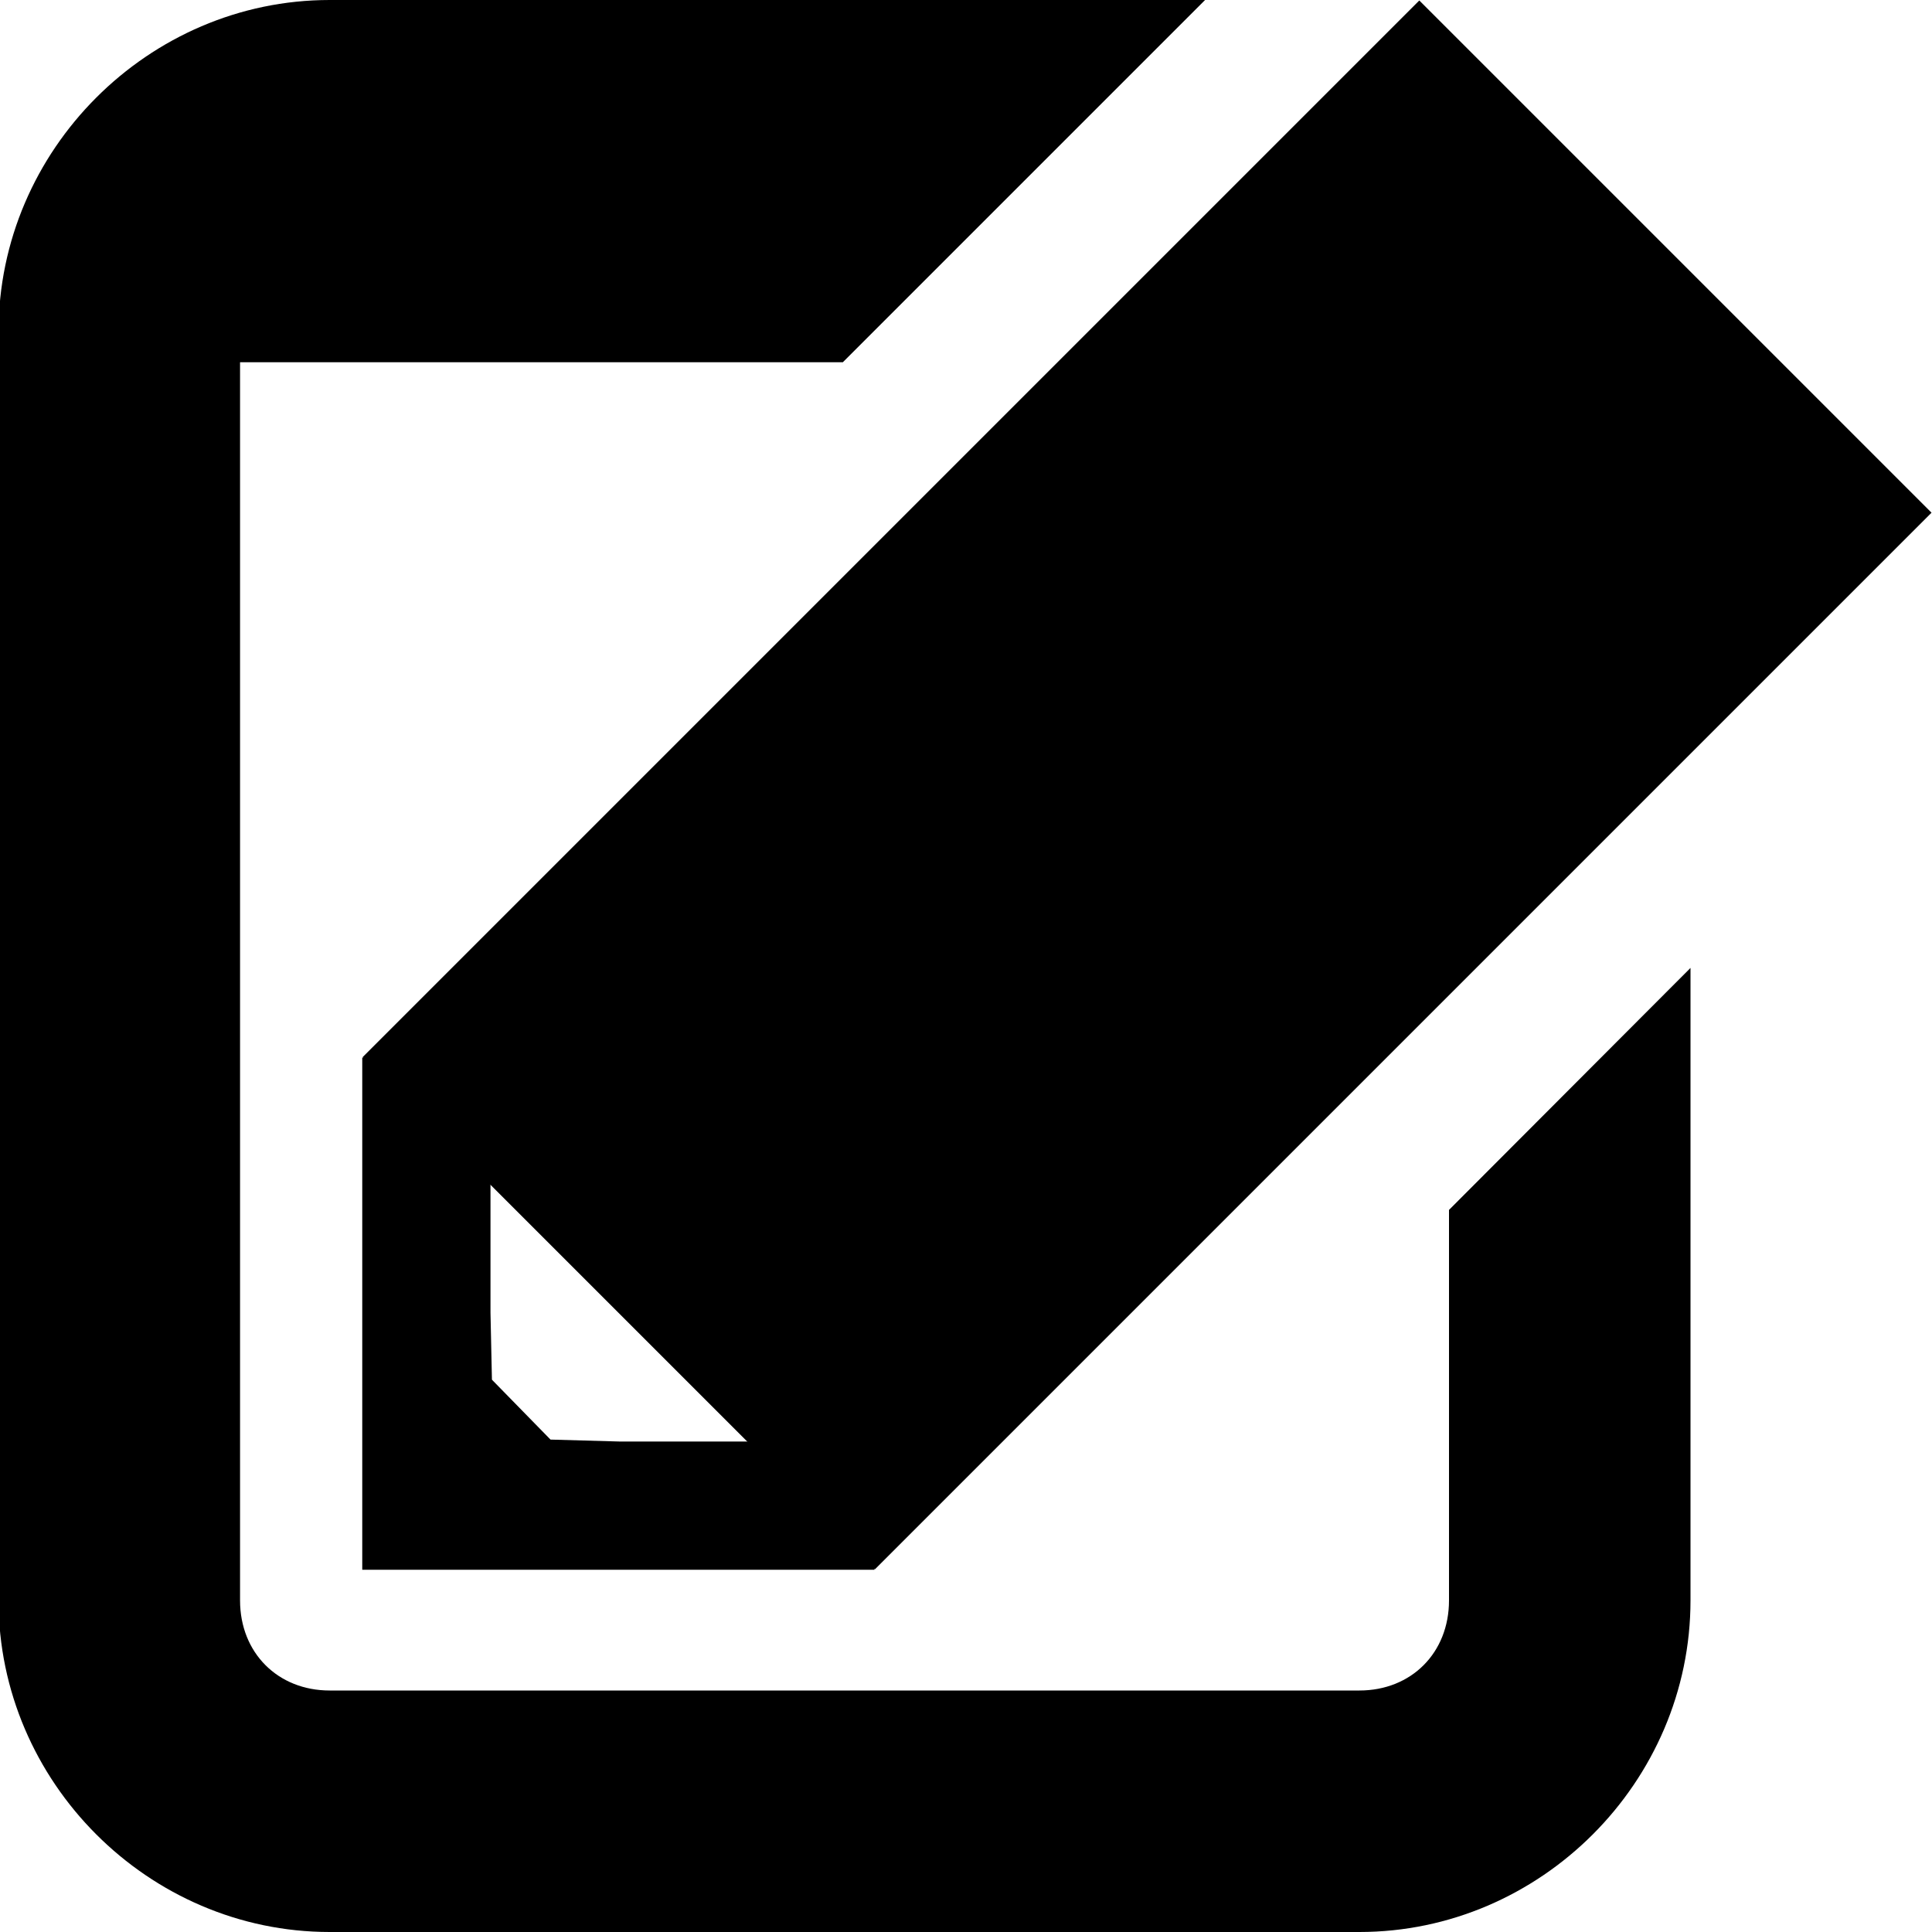
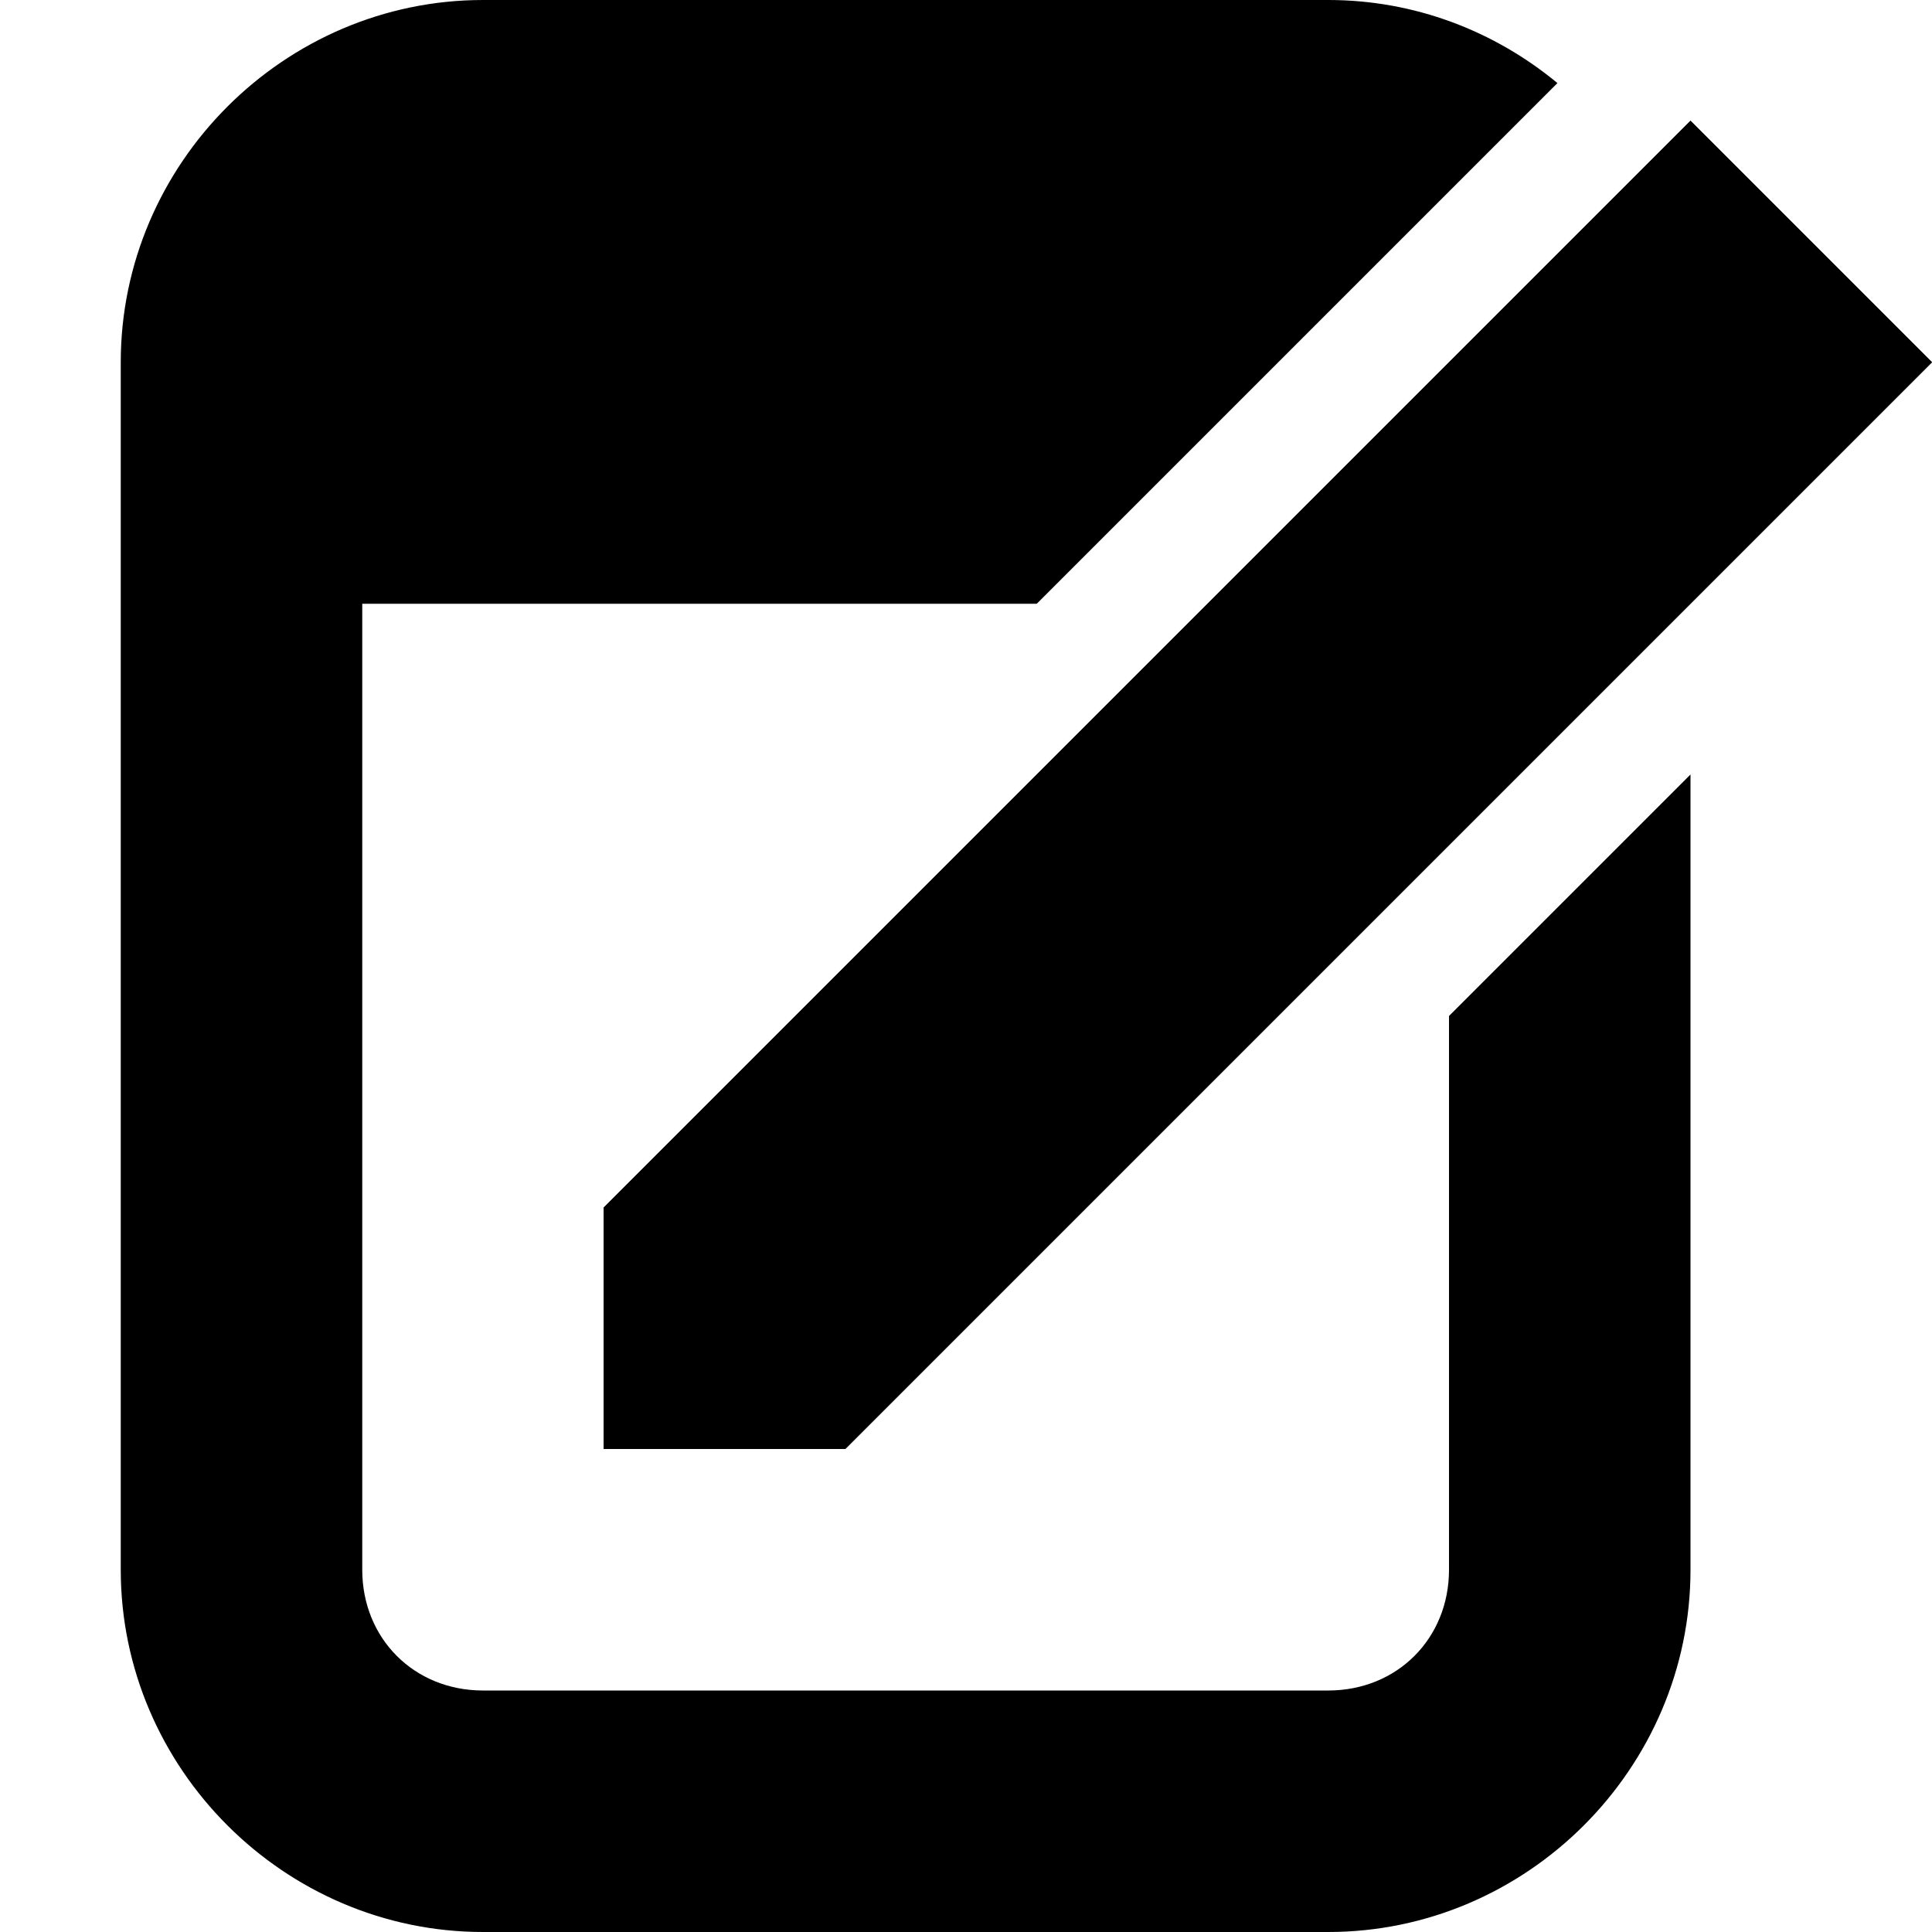
- <svg xmlns="http://www.w3.org/2000/svg" width="16px" height="16px" viewBox="0 0 16 16" version="1.1">
-   <g id="surface188080">
-     <path style=" stroke:none;fill-rule:nonzero;fill:rgb(0%,0%,0%);fill-opacity:1;" d="M 2.73 0 C 1.23 0 -0.012 1.242 -0.012 2.746 L -0.012 13.254 C -0.012 14.758 1.23 16 2.73 16 L 11.258 16 C 12.758 16 14 14.758 14 13.254 L 14 8.016 L 12 10.02 L 12 13.254 C 12 13.688 11.688 14 11.258 14 L 2.73 14 C 2.301 14 1.988 13.688 1.988 13.254 L 1.988 3 L 6.98 3 L 9.98 0 Z M 2.73 0 " />
-     <path style=" stroke:none;fill-rule:nonzero;fill:rgb(0%,0%,0%);fill-opacity:1;" d="M 11.754 0.004 L 15.996 4.246 L 7.246 12.996 L 3.004 8.754 Z M 11.754 0.004 " />
-     <path style=" stroke:none;fill-rule:nonzero;fill:rgb(0%,0%,0%);fill-opacity:1;" d="M 4.062 8.758 L 3 8.758 L 3 13 L 7.242 13 L 7.242 11.938 L 5.129 11.938 L 4.559 11.922 L 4.074 11.426 L 4.062 10.871 Z M 4.062 8.758 " />
-   </g>
+ <svg xmlns="http://www.w3.org/2000/svg" height="16px" viewBox="0 0 16 16" width="16px">
+   <path d="m 4 0 c -1.645 0 -3 1.355 -3 3 v 10 c 0 1.645 1.355 3 3 3 h 7 c 1.645 0 3 -1.355 3 -3 v -6.586 l -2 2 v 4.586 c 0 0.57 -0.43 1 -1 1 h -7 c -0.57 0 -1 -0.43 -1 -1 v -8 h 5.586 l 4.312 -4.312 c -0.52 -0.43 -1.18 -0.688 -1.898 -0.688 z m 9.949 2.465 l -2.535 2.535 h 0.586 v 0.586 l 2 -2 v -0.586 c 0 -0.184 -0.02 -0.359 -0.051 -0.535 z m 0 0" />
+   <path d="m 5 12 h 2 l 9 -9 l -2 -2 l -9 9 z m 0 0" />
+   <path d="m 5 12 h 2 l 9 -9 l -2 -2 l -9 9 z m 0 0" />
</svg>
